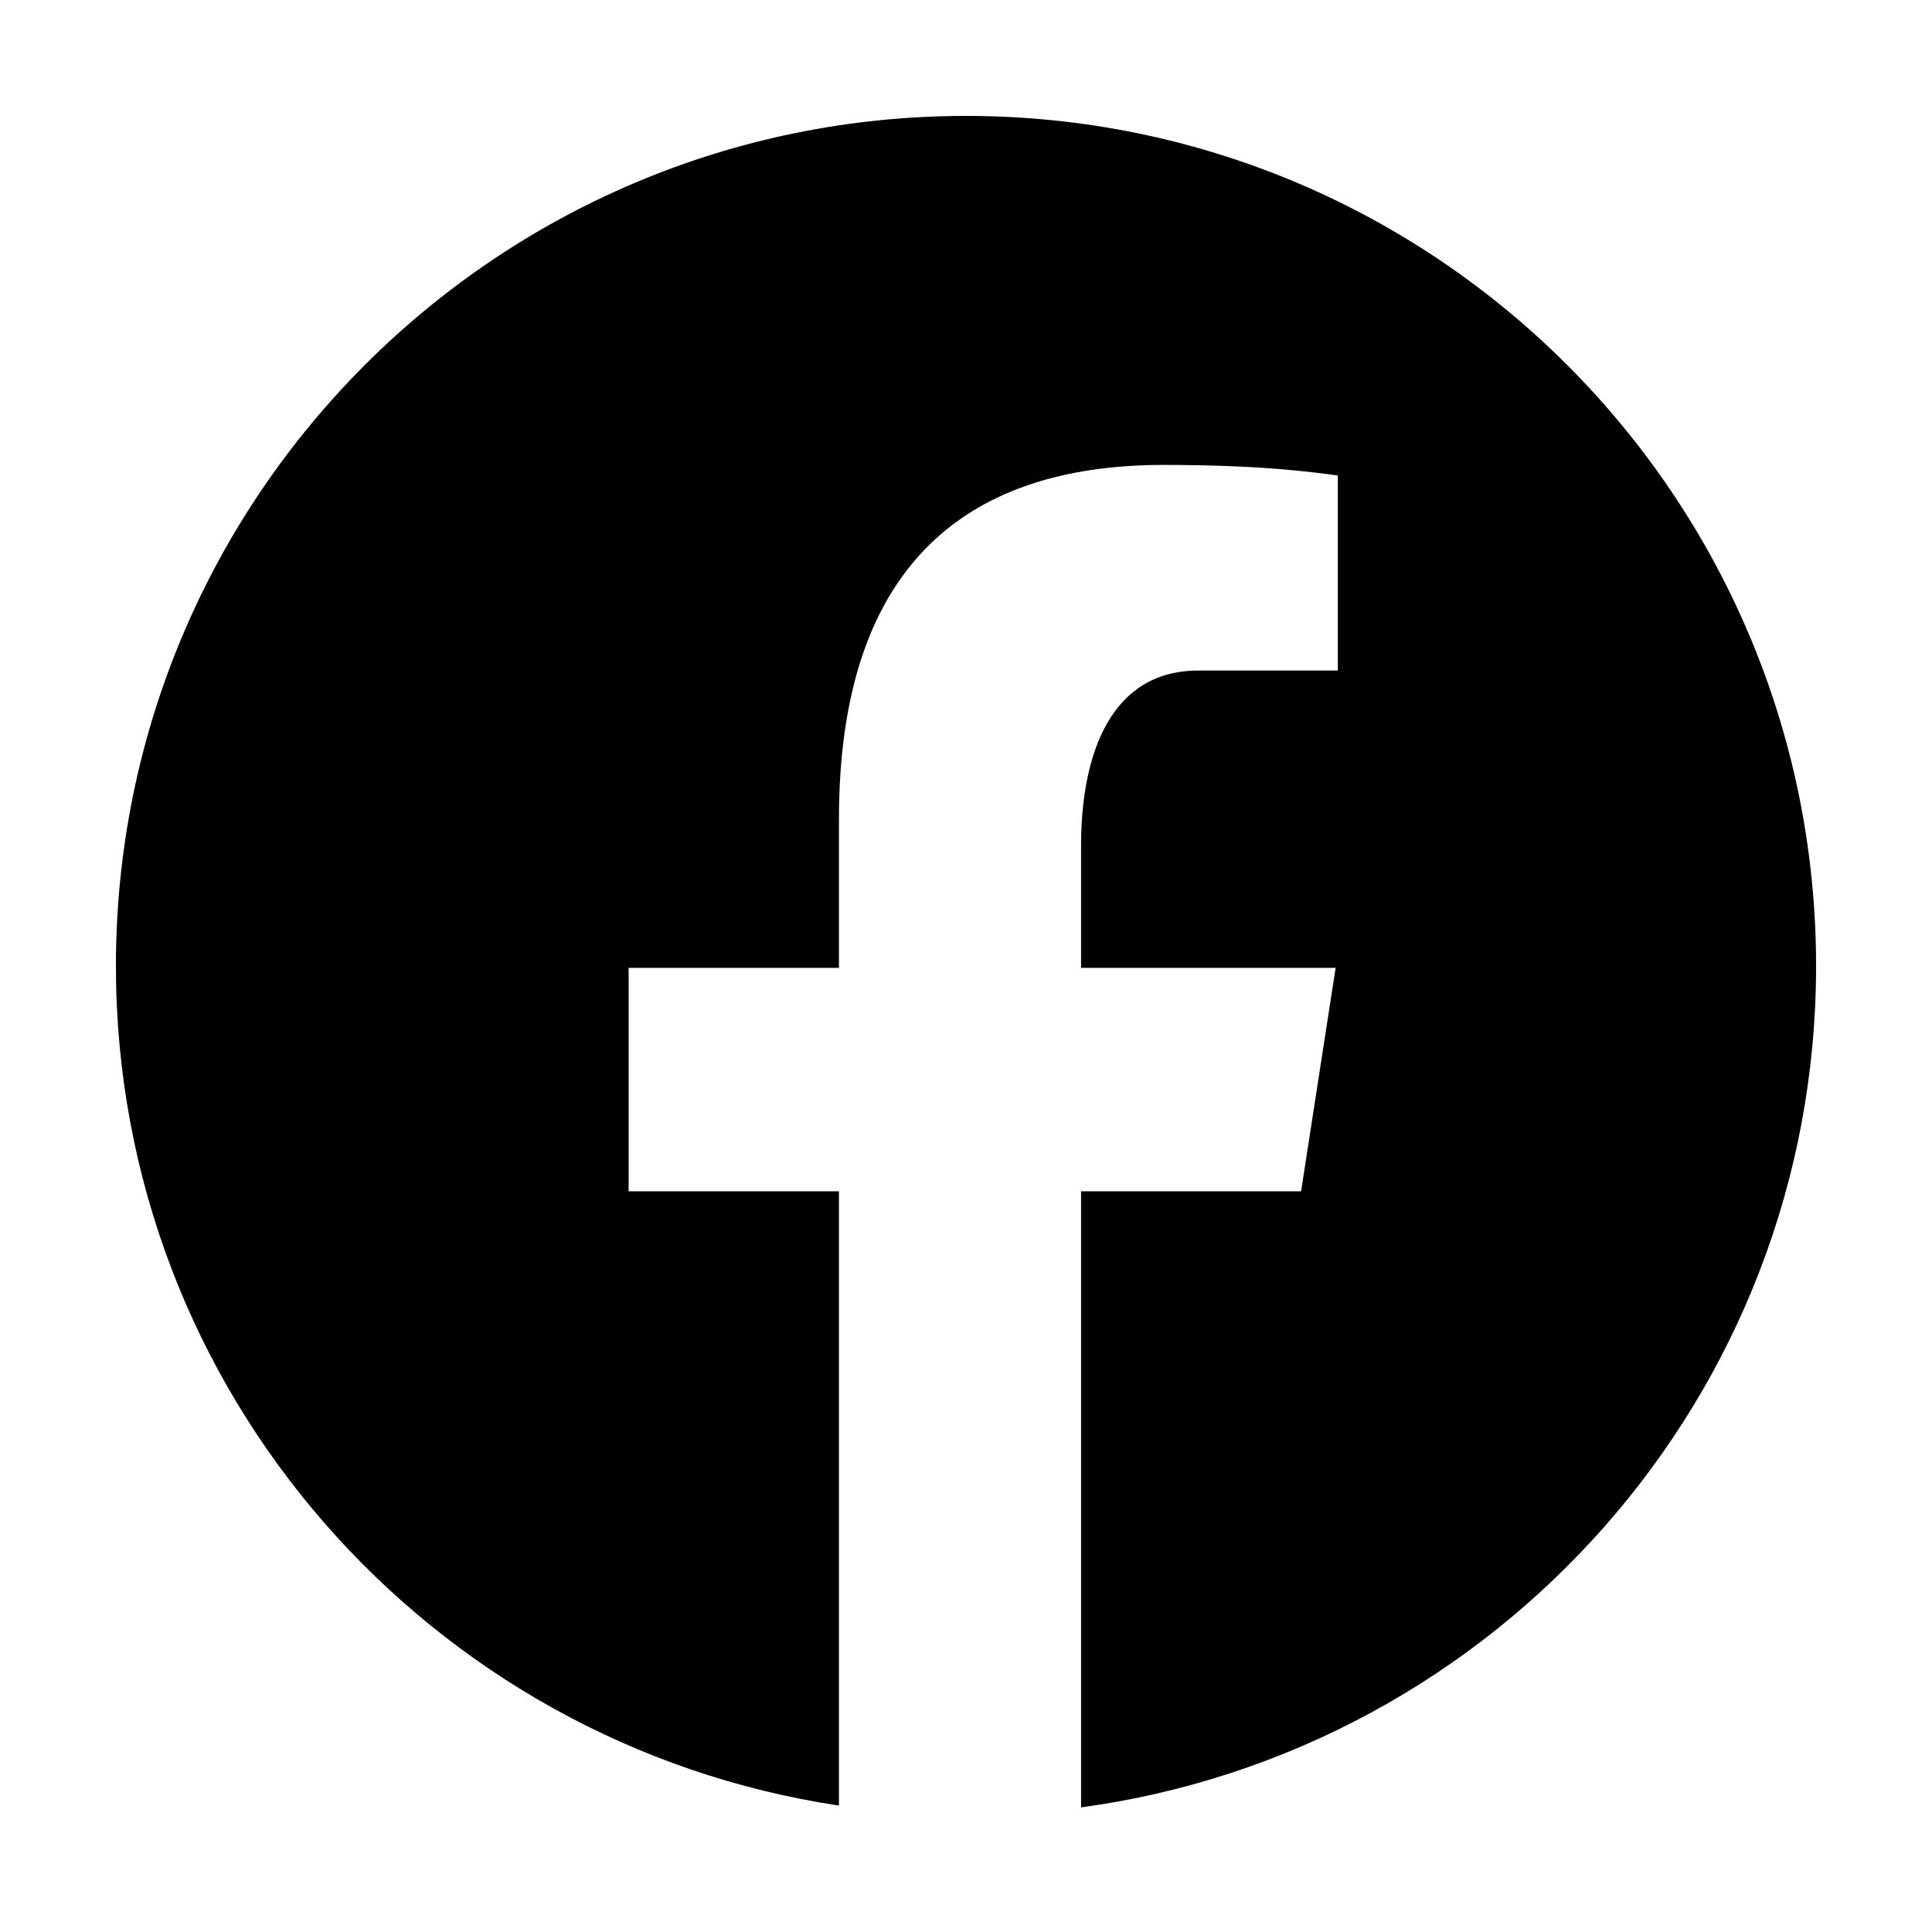
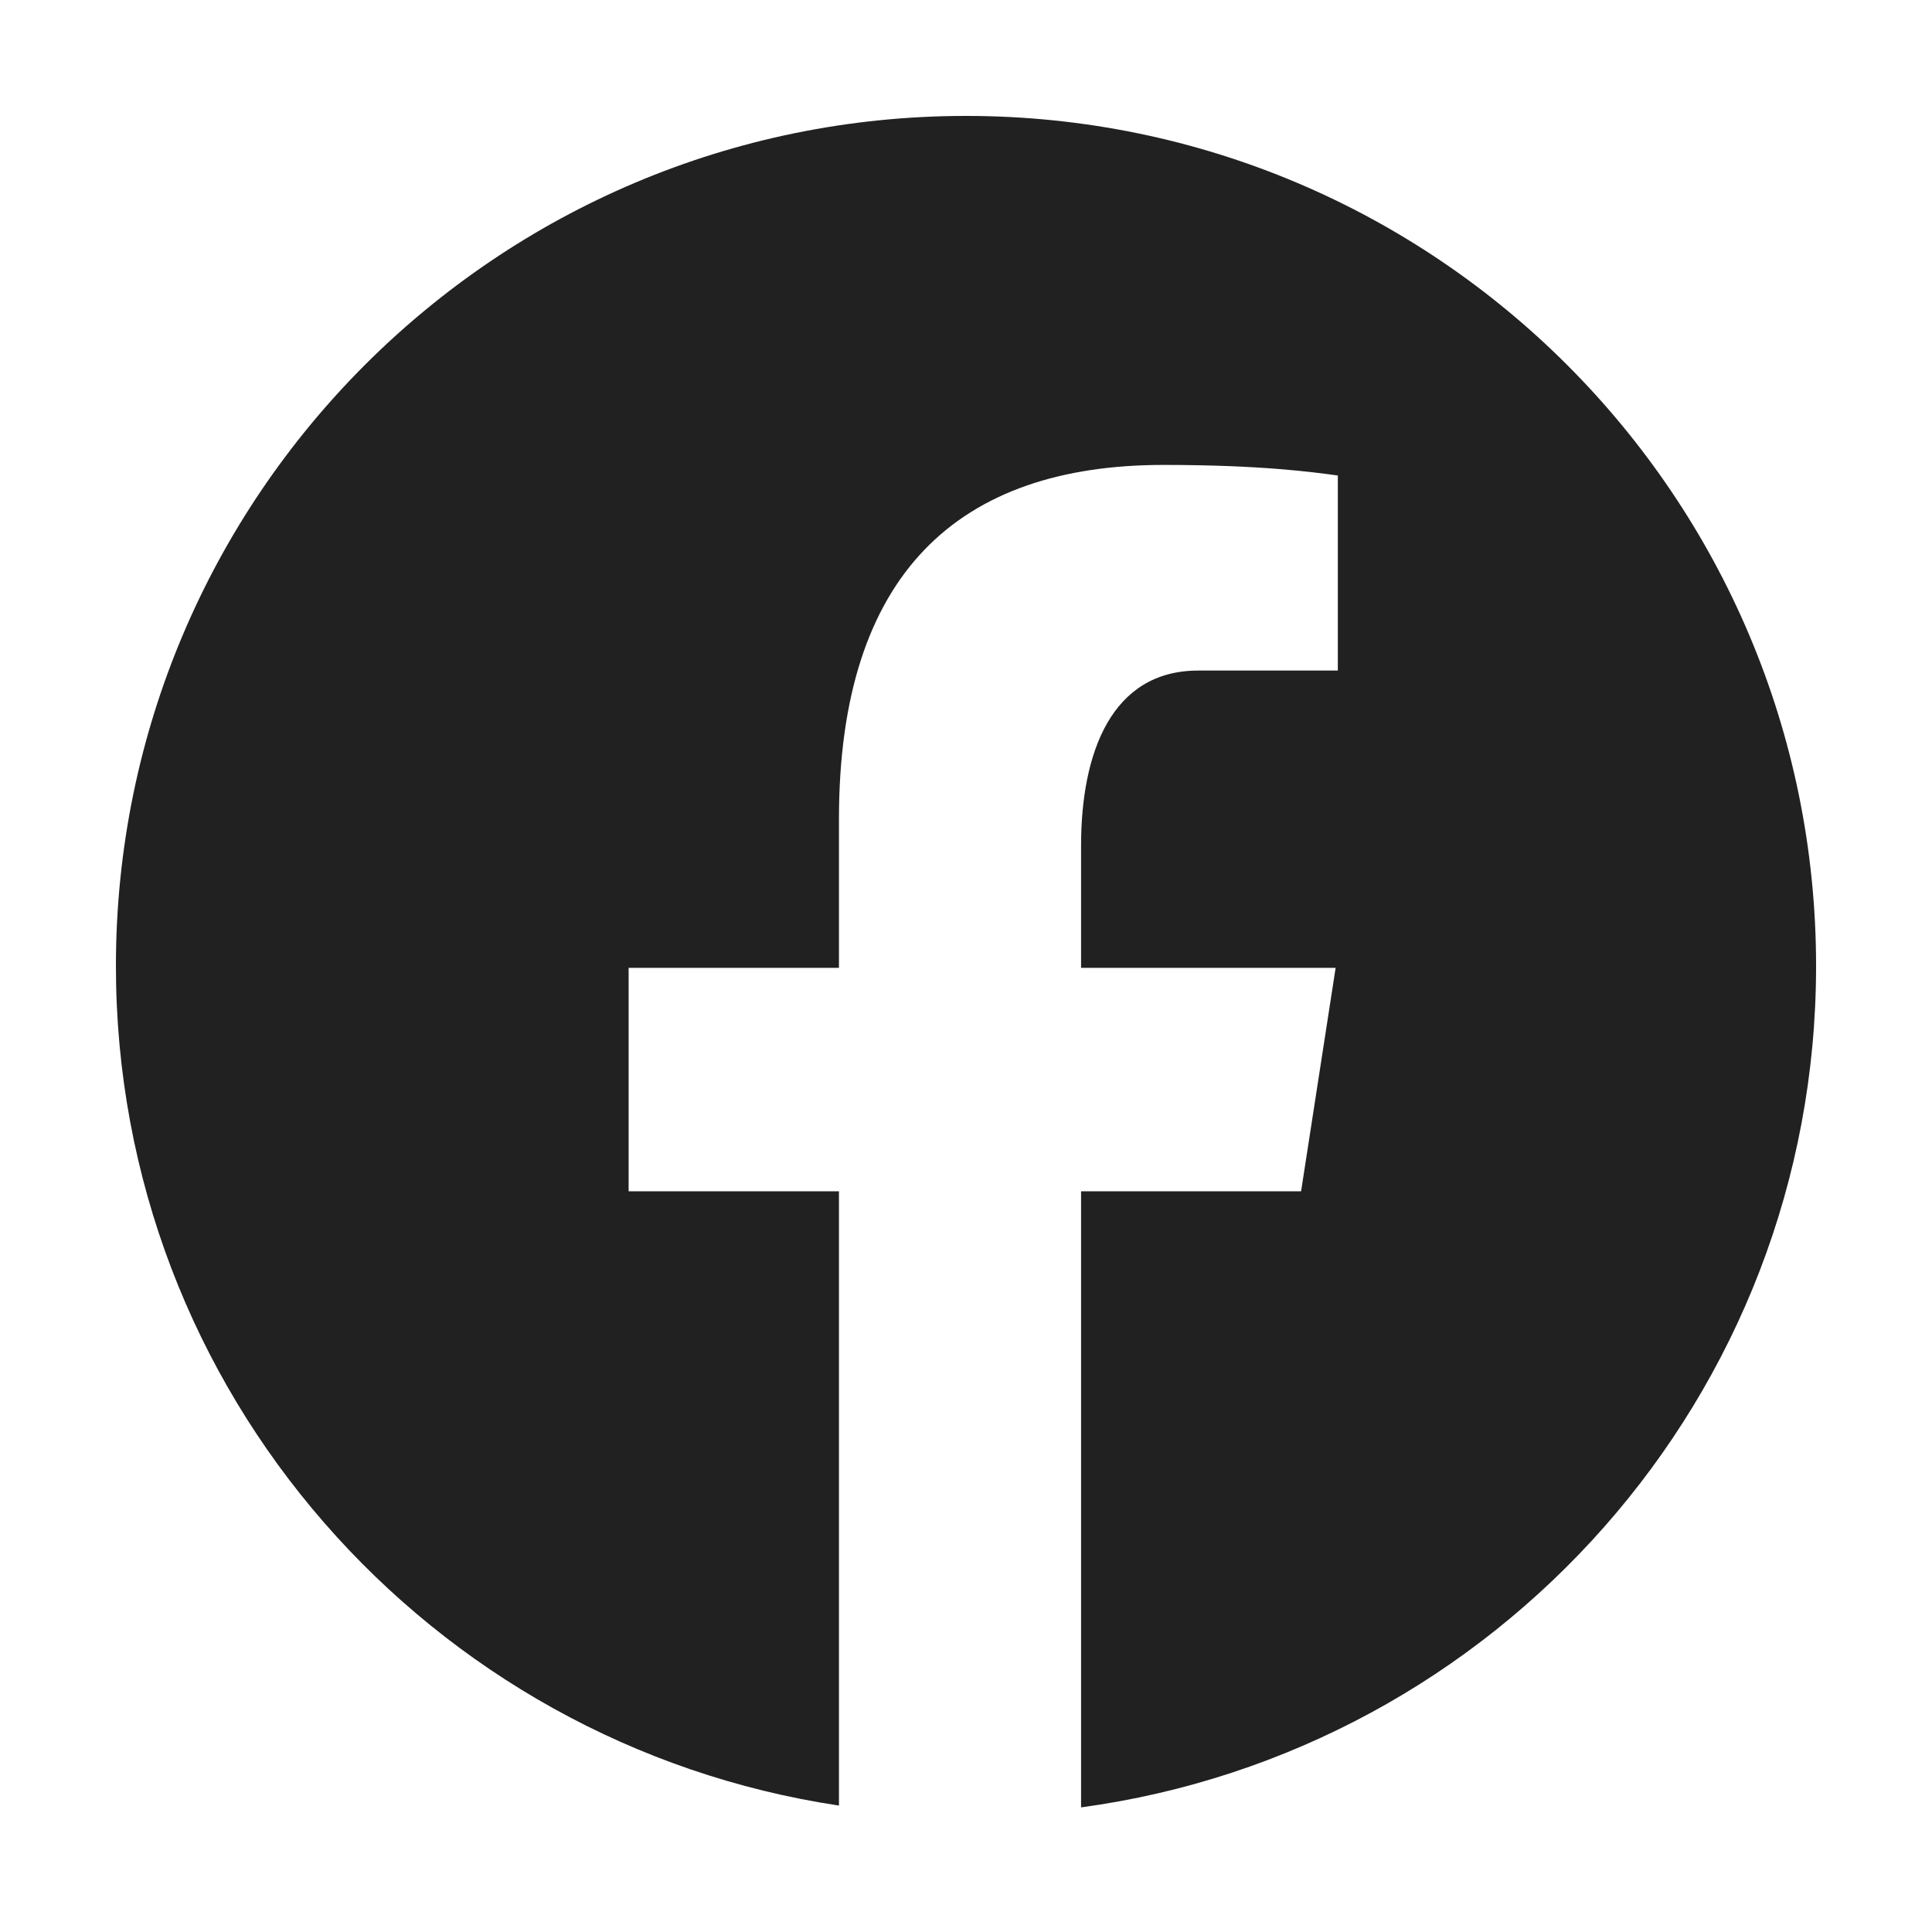
- <svg xmlns="http://www.w3.org/2000/svg" viewBox="0 0 50 50" width="30px" height="30px">
-   <path d="M25,3C12.85,3,3,12.85,3,25c0,11.03,8.125,20.137,18.712,21.728V30.831h-5.443v-5.783h5.443v-3.848 c0-6.371,3.104-9.168,8.399-9.168c2.536,0,3.877,0.188,4.512,0.274v5.048h-3.612c-2.248,0-3.033,2.131-3.033,4.533v3.161h6.588 l-0.894,5.783h-5.694v15.944C38.716,45.318,47,36.137,47,25C47,12.85,37.15,3,25,3z" />
+ <svg xmlns="http://www.w3.org/2000/svg" viewBox="0 0 50 50" width="30px" height="30px" version="1.1" id="svg1">
+   <defs id="defs1" />
+   <path d="M25,3C12.85,3,3,12.85,3,25c0,11.03,8.125,20.137,18.712,21.728V30.831h-5.443v-5.783h5.443v-3.848 c0-6.371,3.104-9.168,8.399-9.168c2.536,0,3.877,0.188,4.512,0.274v5.048h-3.612c-2.248,0-3.033,2.131-3.033,4.533v3.161h6.588 l-0.894,5.783h-5.694v15.944C38.716,45.318,47,36.137,47,25C47,12.85,37.15,3,25,3z" id="path1" style="fill:#212121;fill-opacity:1" />
</svg>
